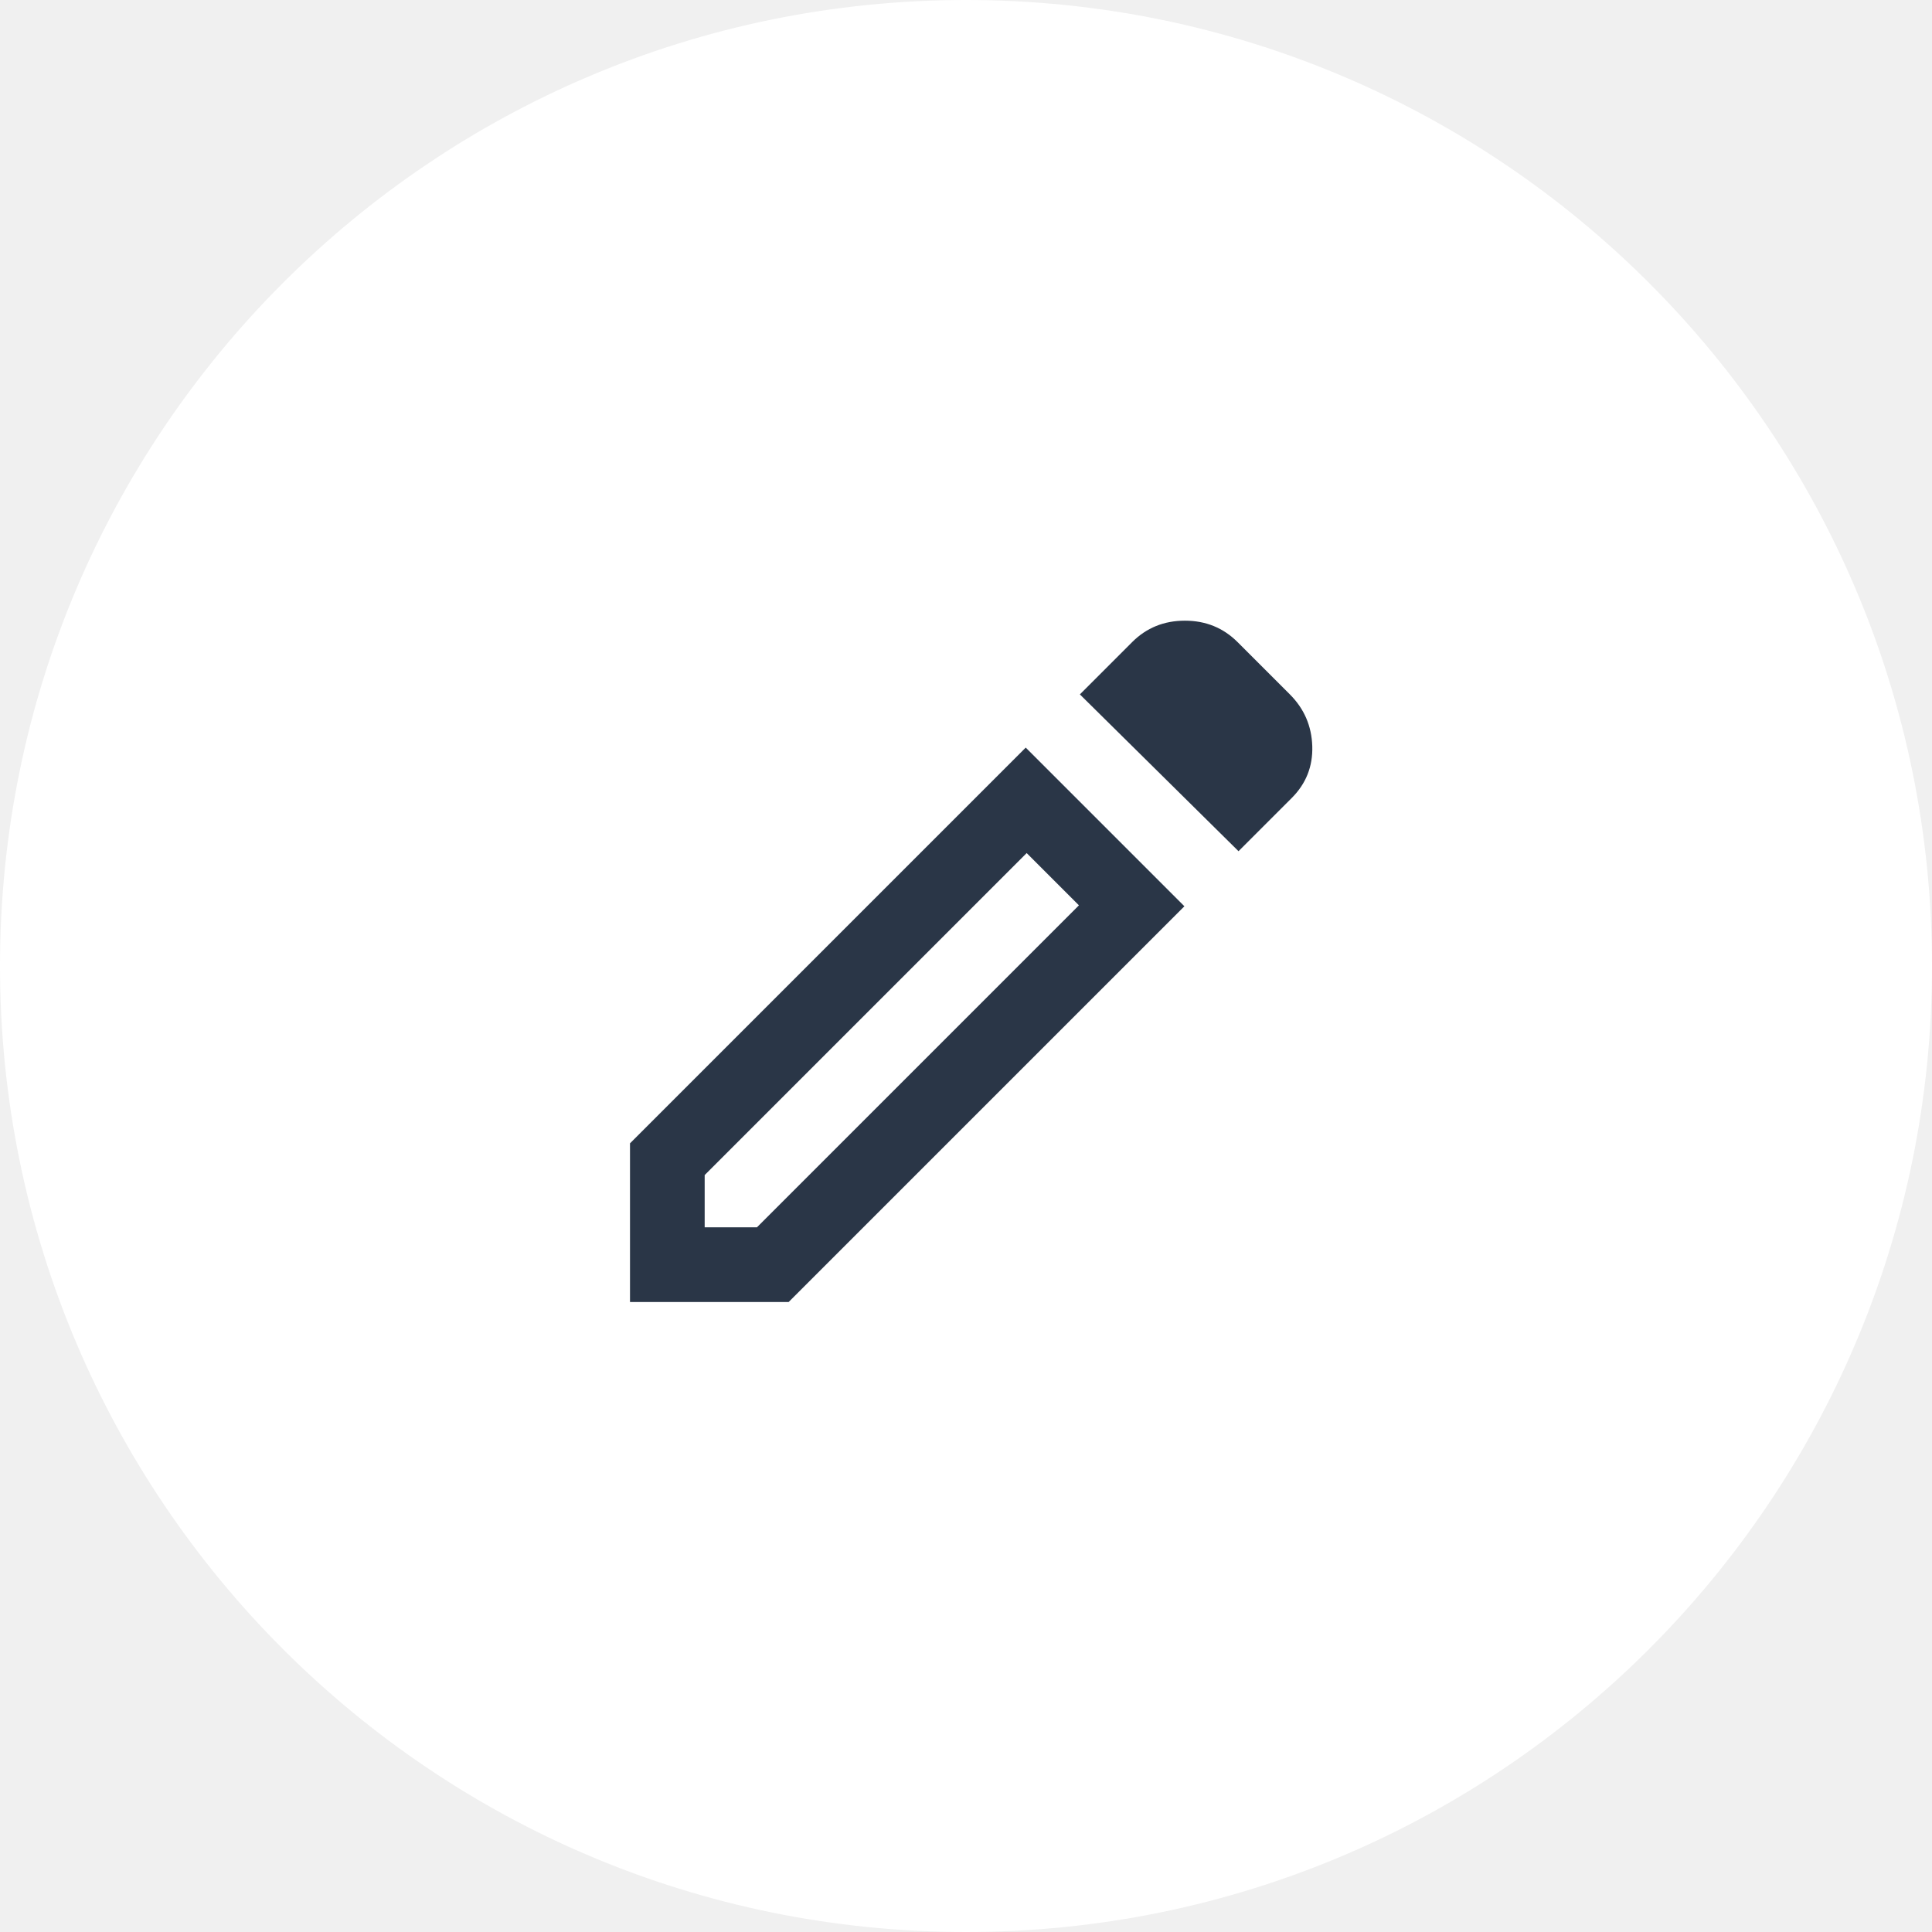
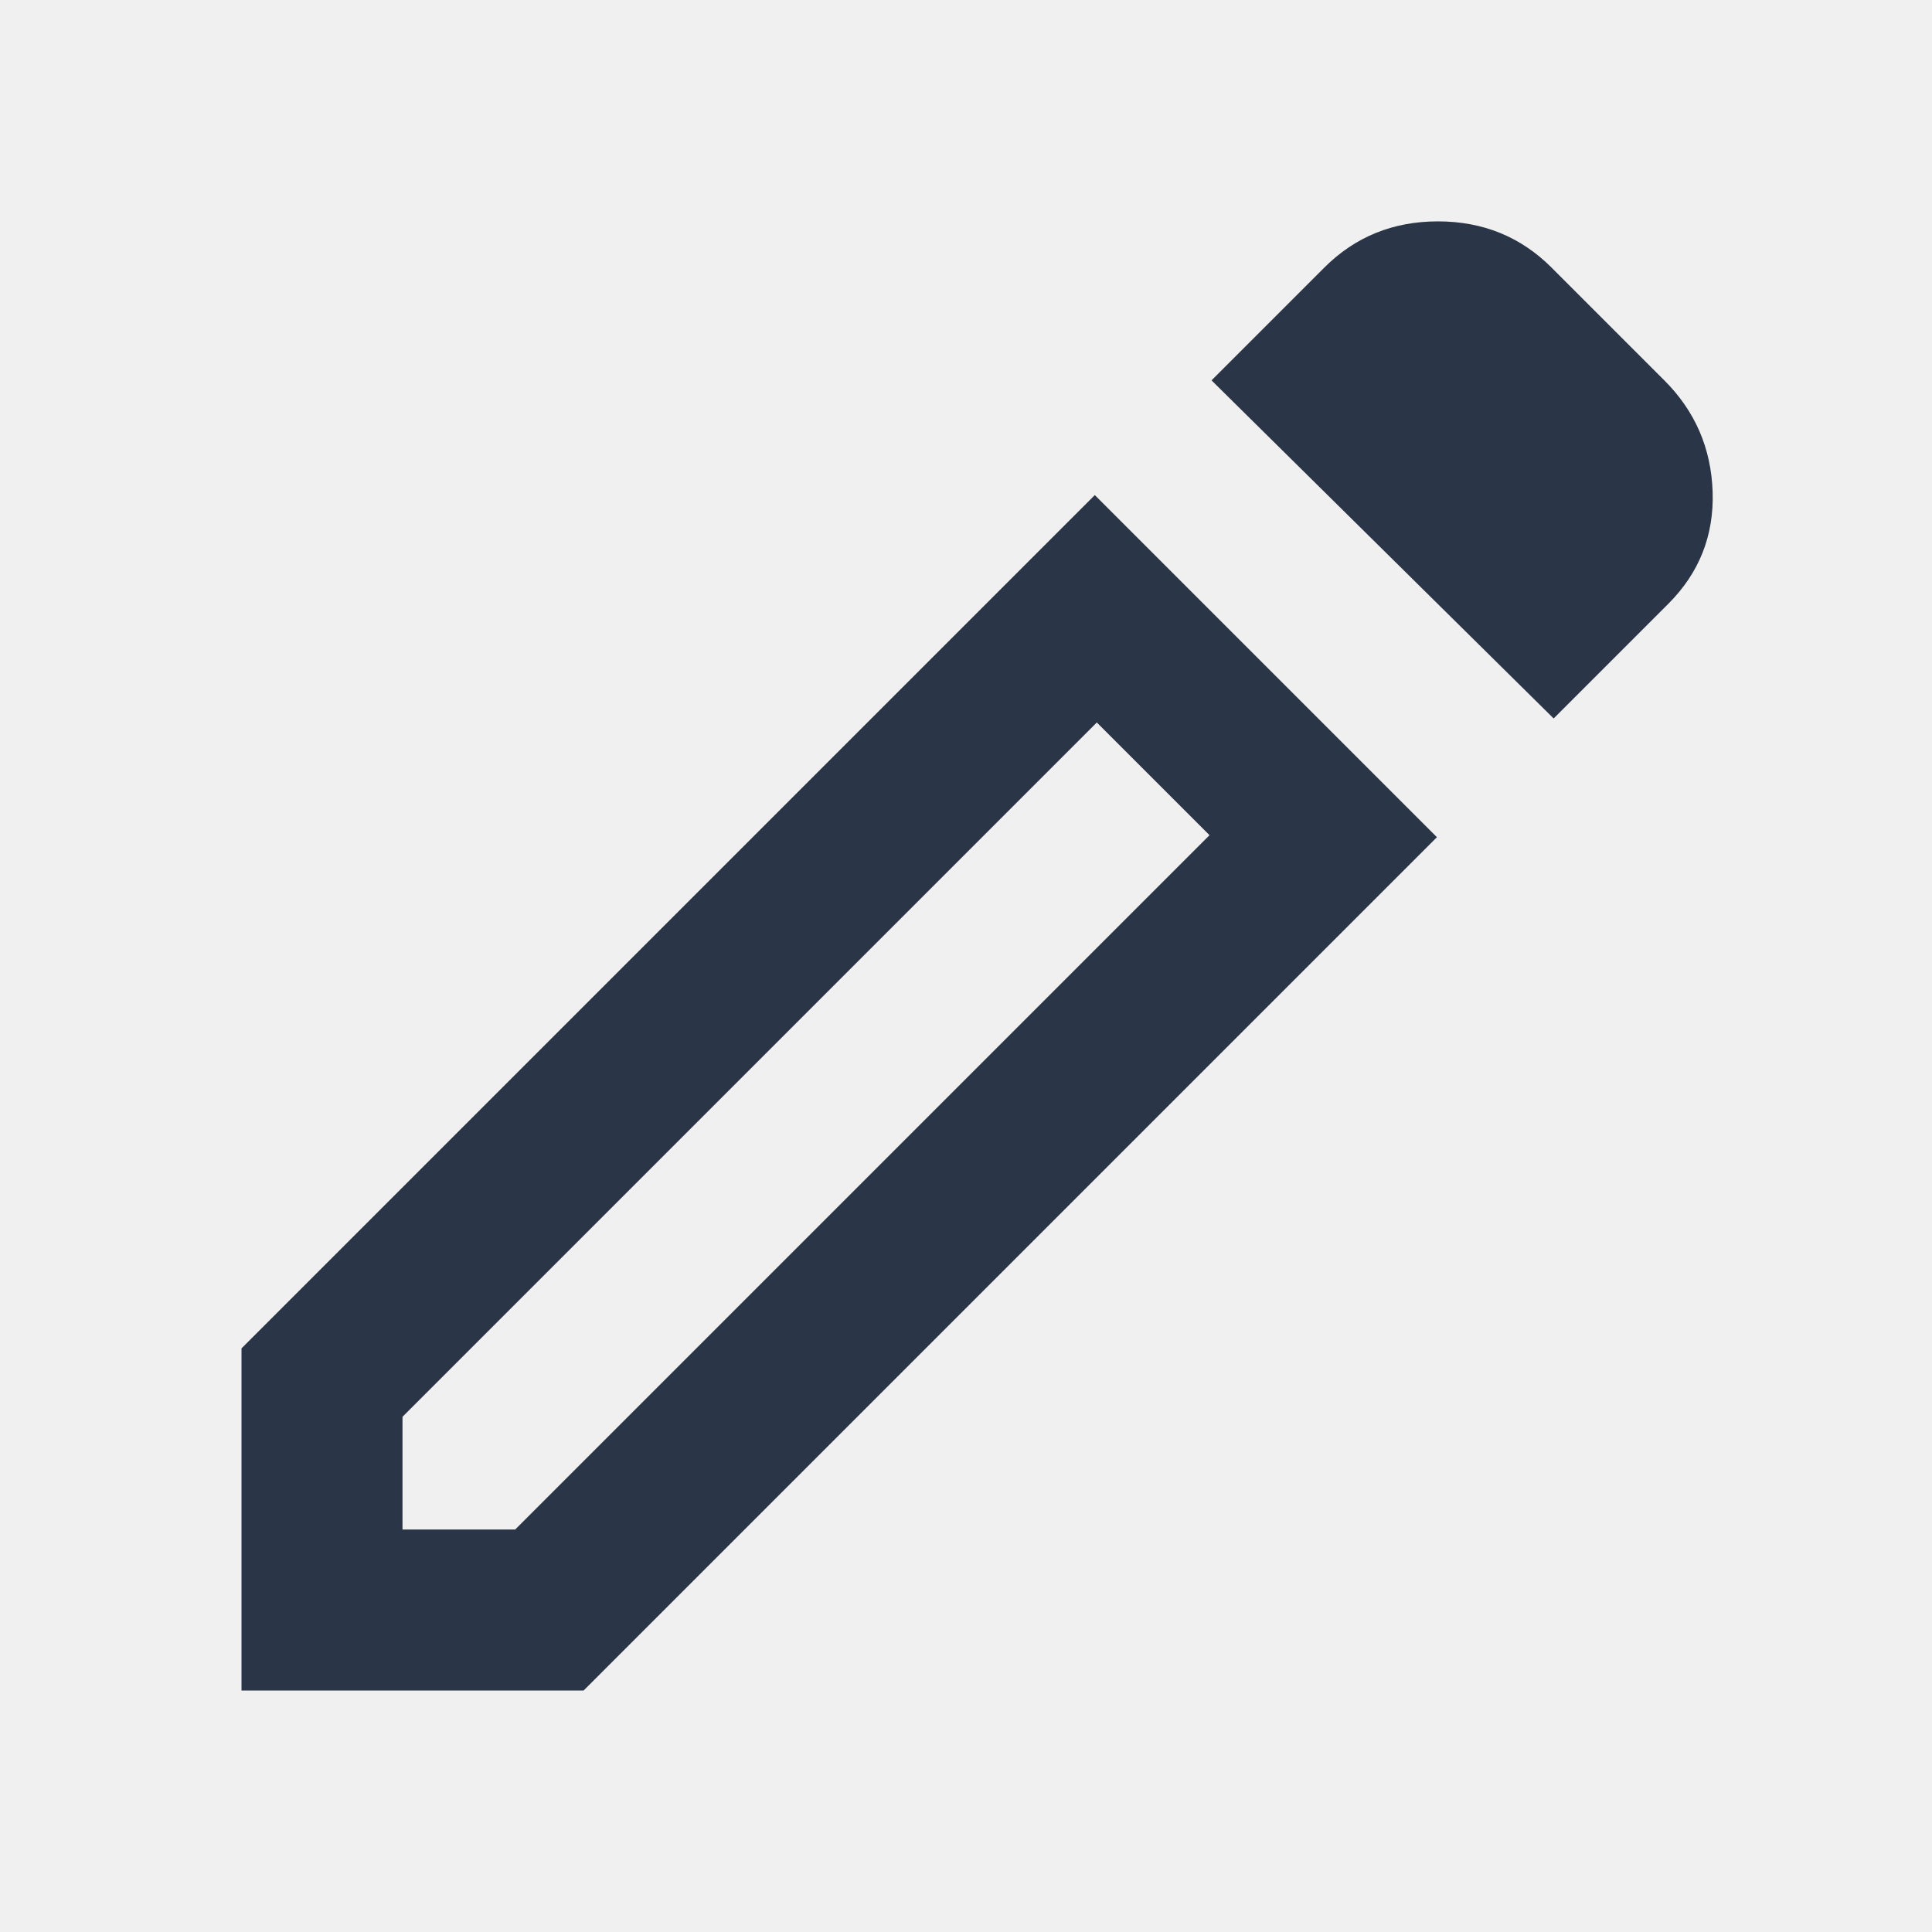
- <svg xmlns="http://www.w3.org/2000/svg" width="69" height="69" viewBox="0 0 69 69" fill="none">
-   <circle cx="34.5" cy="34.5" r="34.5" fill="white" />
-   <mask id="mask0_62_587" style="mask-type:alpha" maskUnits="userSpaceOnUse" x="18" y="18" width="33" height="33">
-     <rect x="18.5" y="18.5" width="32" height="32" fill="#D9D9D9" />
+ <svg xmlns="http://www.w3.org/2000/svg" width="24" height="24" viewBox="0 0 24 24" fill="none">
+   <mask id="mask0_481828_1109" style="mask-type:alpha" maskUnits="userSpaceOnUse" x="0" y="0" width="24" height="24">
+     <rect width="24" height="24" fill="#D9D9D9" />
  </mask>
-   <g mask="url(#mask0_62_587)">
-     <path d="M25.167 43.833H27.033L38.533 32.333L36.667 30.467L25.167 41.967V43.833ZM44.233 30.4L38.567 24.8L40.433 22.933C40.944 22.422 41.572 22.167 42.317 22.167C43.061 22.167 43.689 22.422 44.2 22.933L46.067 24.8C46.578 25.311 46.844 25.928 46.867 26.65C46.889 27.372 46.644 27.989 46.133 28.5L44.233 30.4ZM42.3 32.367L28.167 46.5H22.5V40.833L36.633 26.7L42.3 32.367Z" fill="#2A3647" />
+   <g mask="url(#mask0_481828_1109)">
+     <path d="M5 19H6.4L15.025 10.375L13.625 8.975L5 17.6V19ZM19.3 8.925L15.05 4.725L16.45 3.325C16.833 2.942 17.304 2.75 17.863 2.75C18.421 2.75 18.892 2.942 19.275 3.325L20.675 4.725C21.058 5.108 21.258 5.571 21.275 6.112C21.292 6.654 21.108 7.117 20.725 7.5L19.3 8.925ZM17.85 10.4L7.25 21H3V16.75L13.6 6.15L17.85 10.4Z" fill="#2A3647" />
  </g>
</svg>
